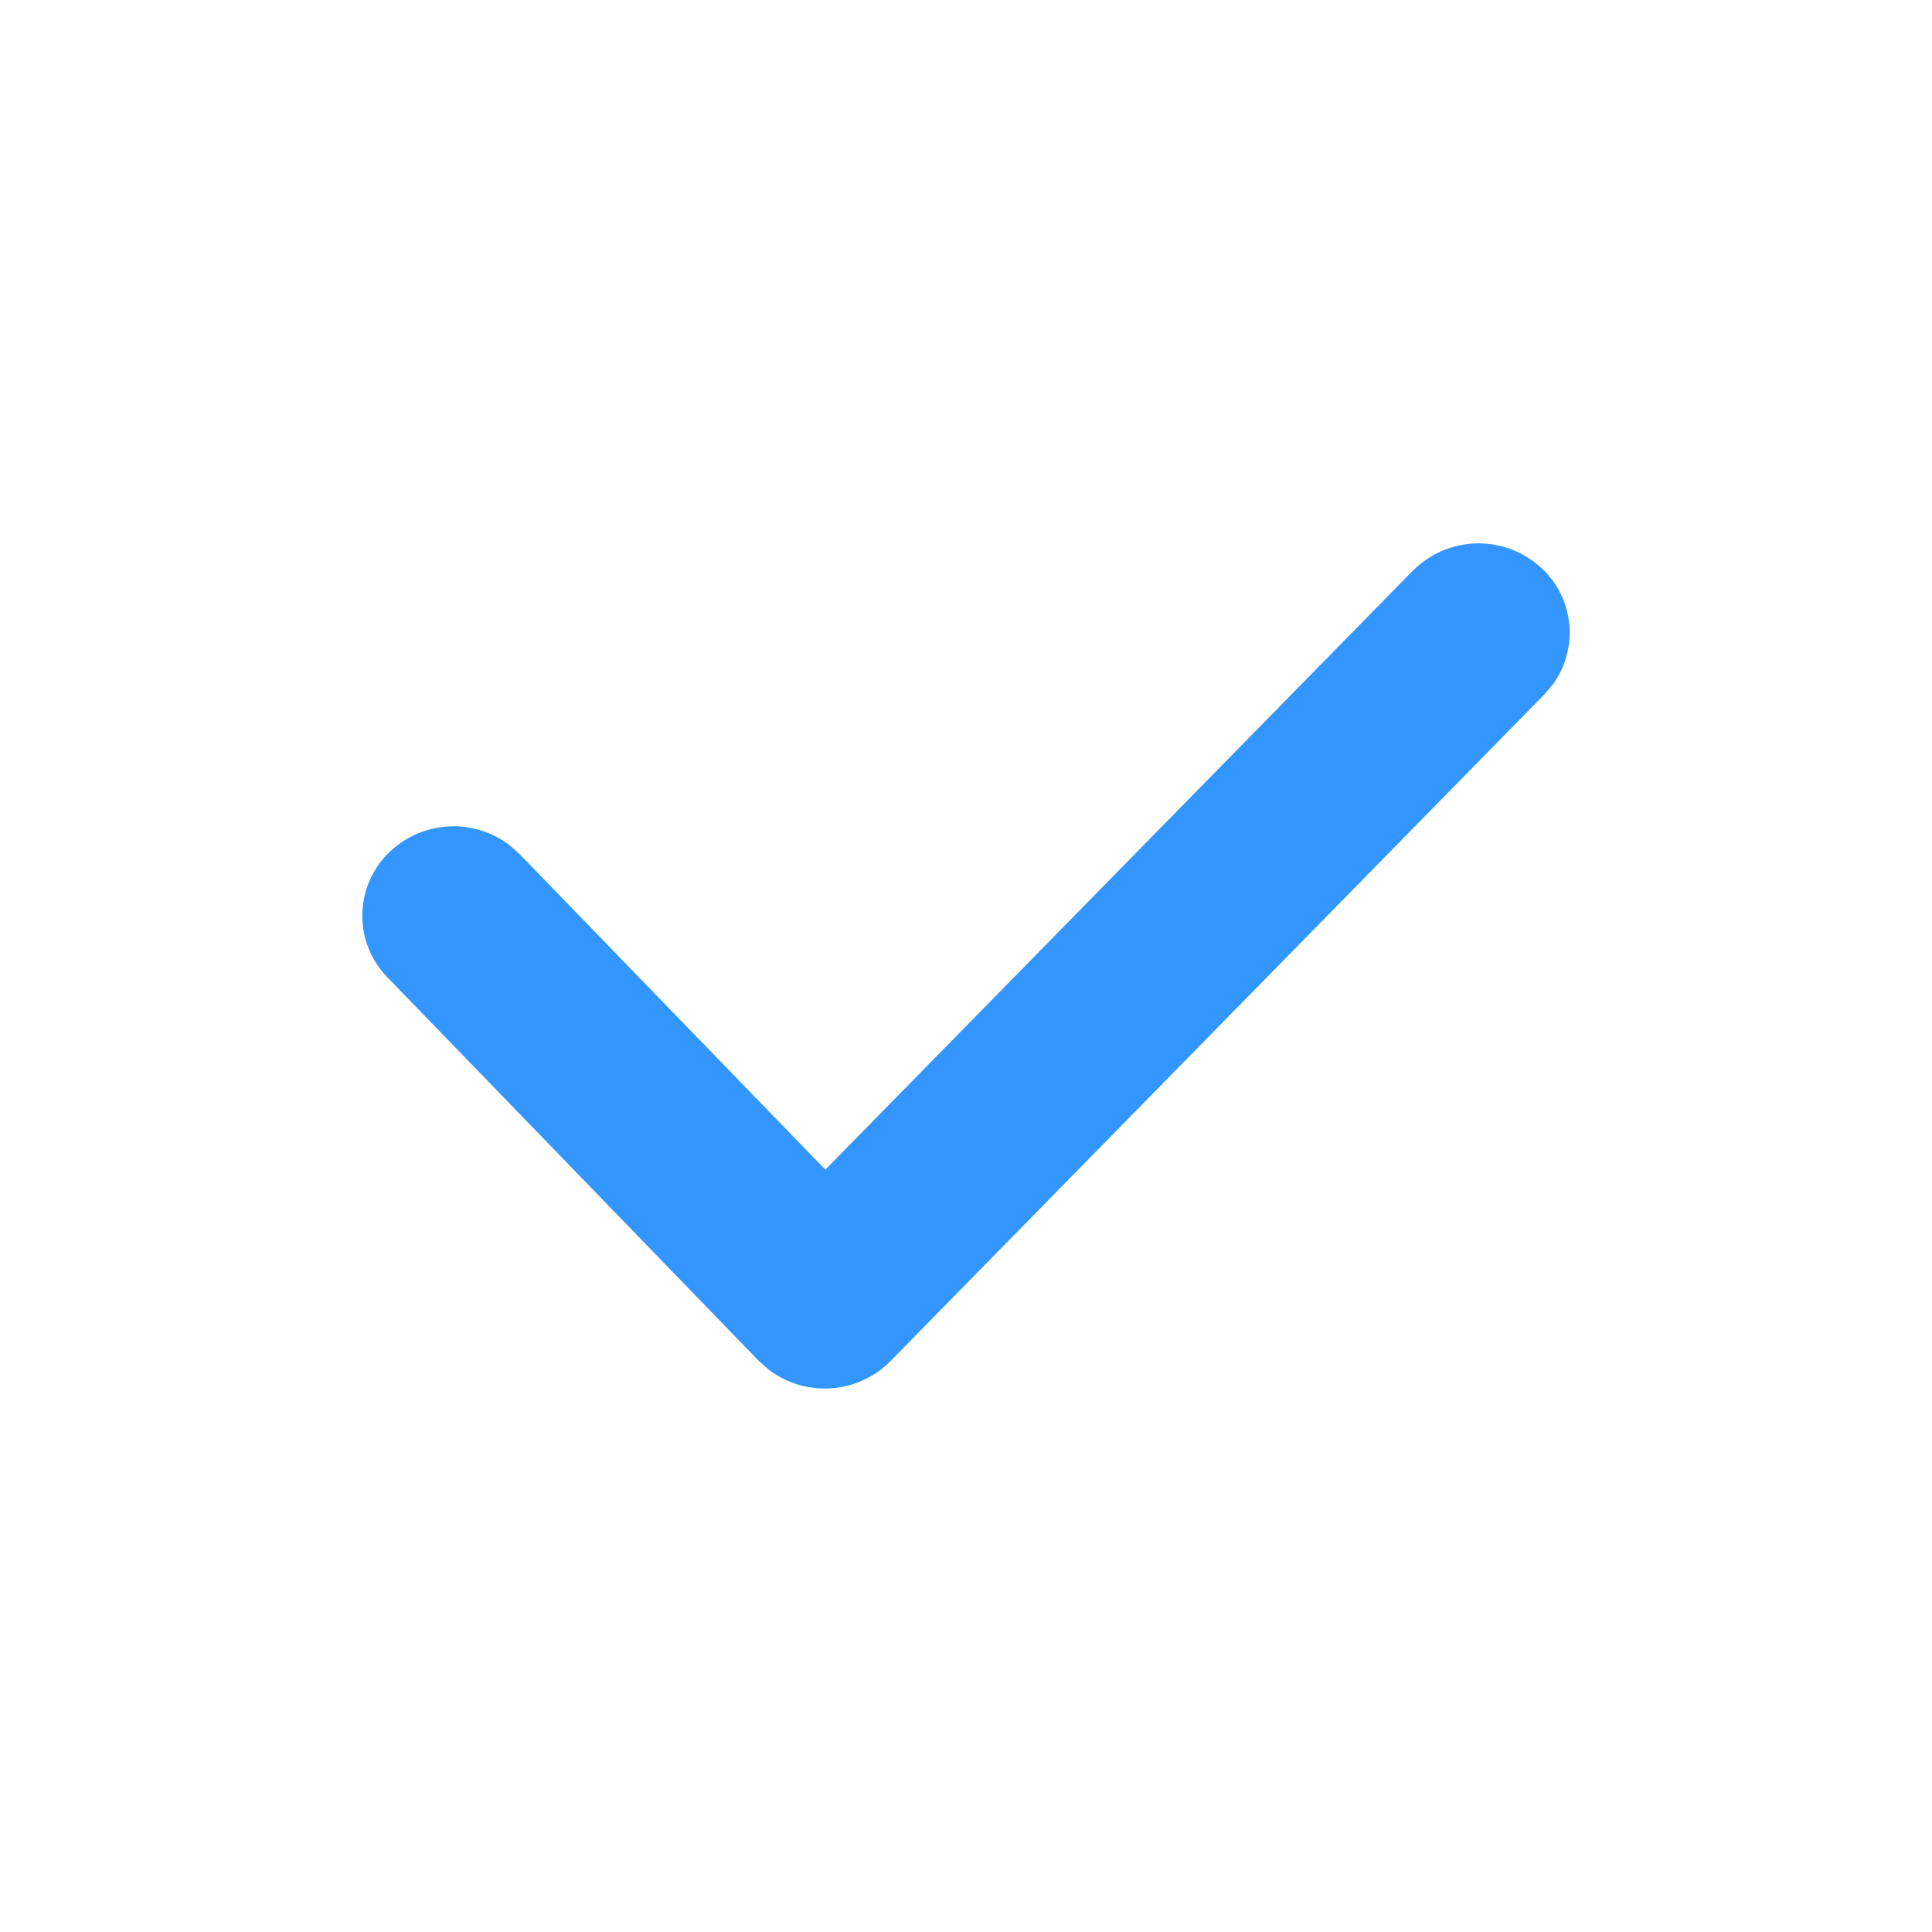
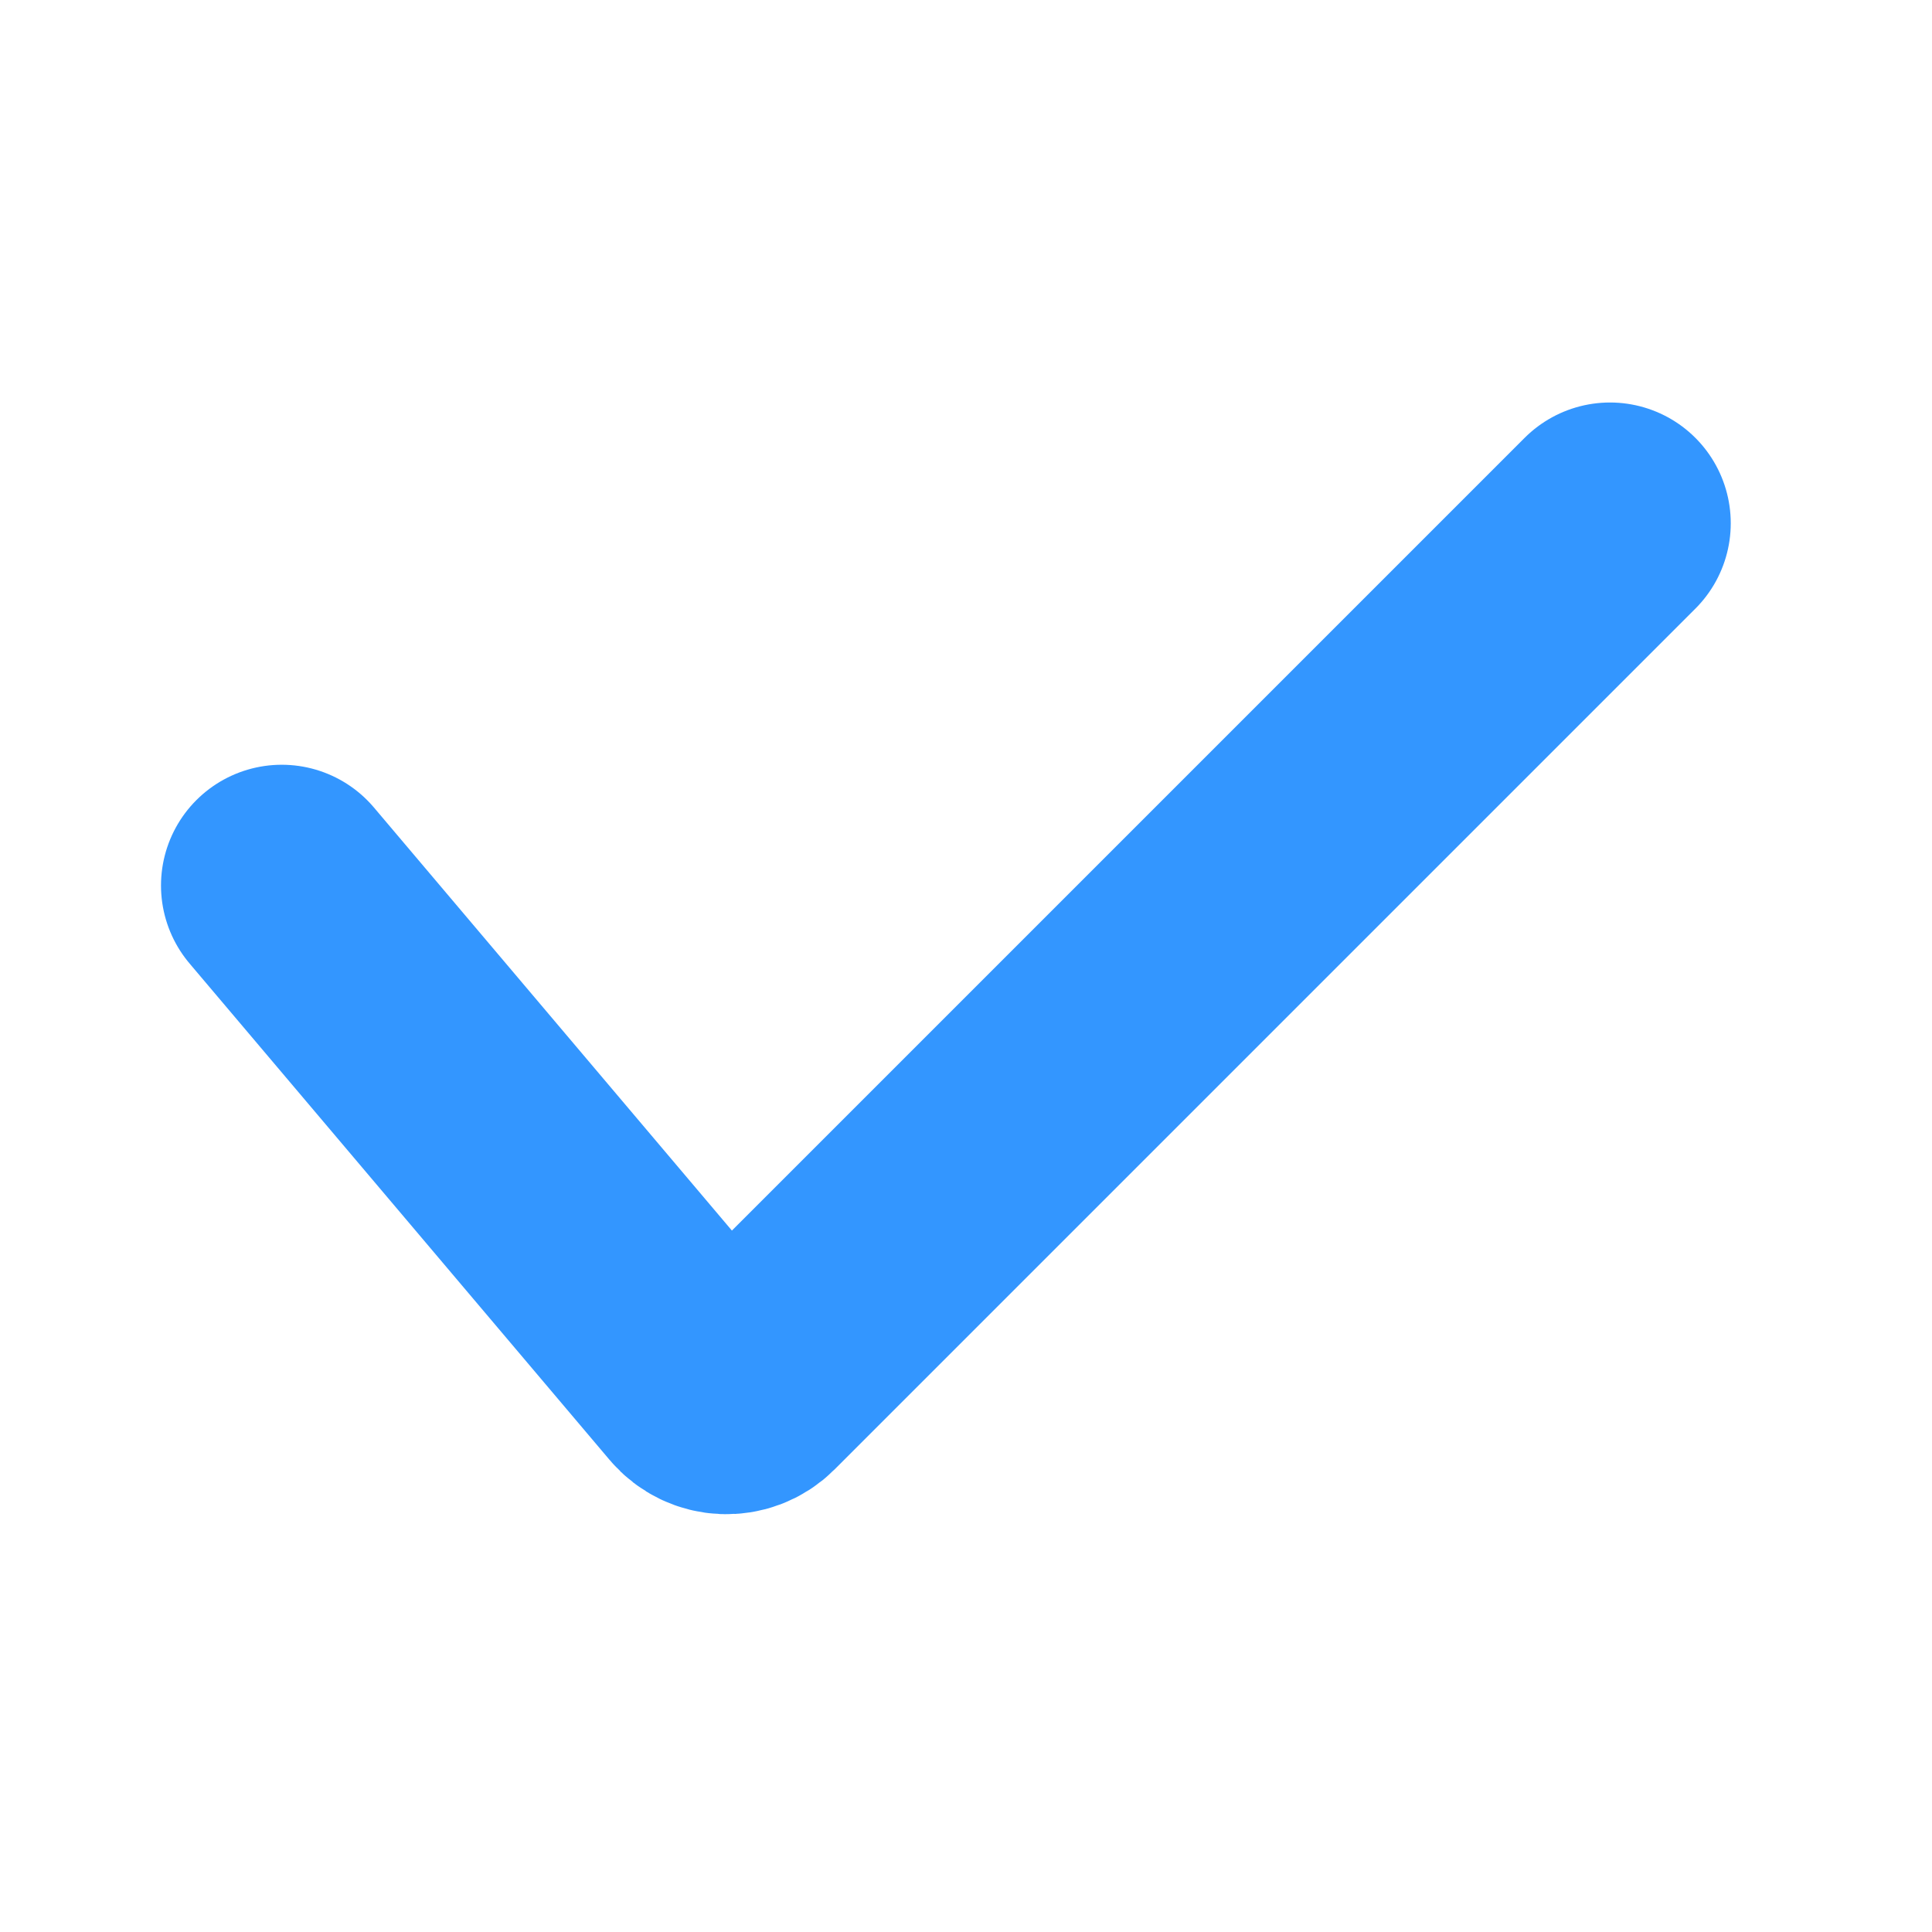
- <svg xmlns="http://www.w3.org/2000/svg" width="32" height="32" viewBox="0 0 32 32" fill="none">
-   <path d="M23.402 9.453C23.683 9.17 24.063 9.008 24.461 9C24.859 8.993 25.245 9.141 25.536 9.413C25.796 9.655 25.958 9.984 25.992 10.338C26.026 10.691 25.93 11.045 25.722 11.333L25.578 11.503L14.748 22.545C14.487 22.809 14.139 22.968 13.769 22.995C13.399 23.021 13.032 22.913 12.736 22.689L12.564 22.537L6.414 16.185C6.278 16.045 6.172 15.88 6.101 15.698C6.03 15.517 5.996 15.323 6.002 15.128C6.007 14.934 6.051 14.742 6.131 14.564C6.212 14.387 6.327 14.227 6.47 14.095C6.735 13.85 7.077 13.705 7.438 13.688C7.798 13.67 8.153 13.78 8.44 13.999L8.606 14.147L13.67 19.373L23.4 9.453H23.402Z" fill="#3396FF" />
+ <svg xmlns="http://www.w3.org/2000/svg" width="24" height="24" viewBox="0 0 24 24" fill="none">
+   <path d="M3.5 11L8.719 17.168C8.87 17.347 9.142 17.358 9.307 17.193L20 6.5" stroke="#3396FF" stroke-width="3" stroke-linecap="round" />
</svg>
